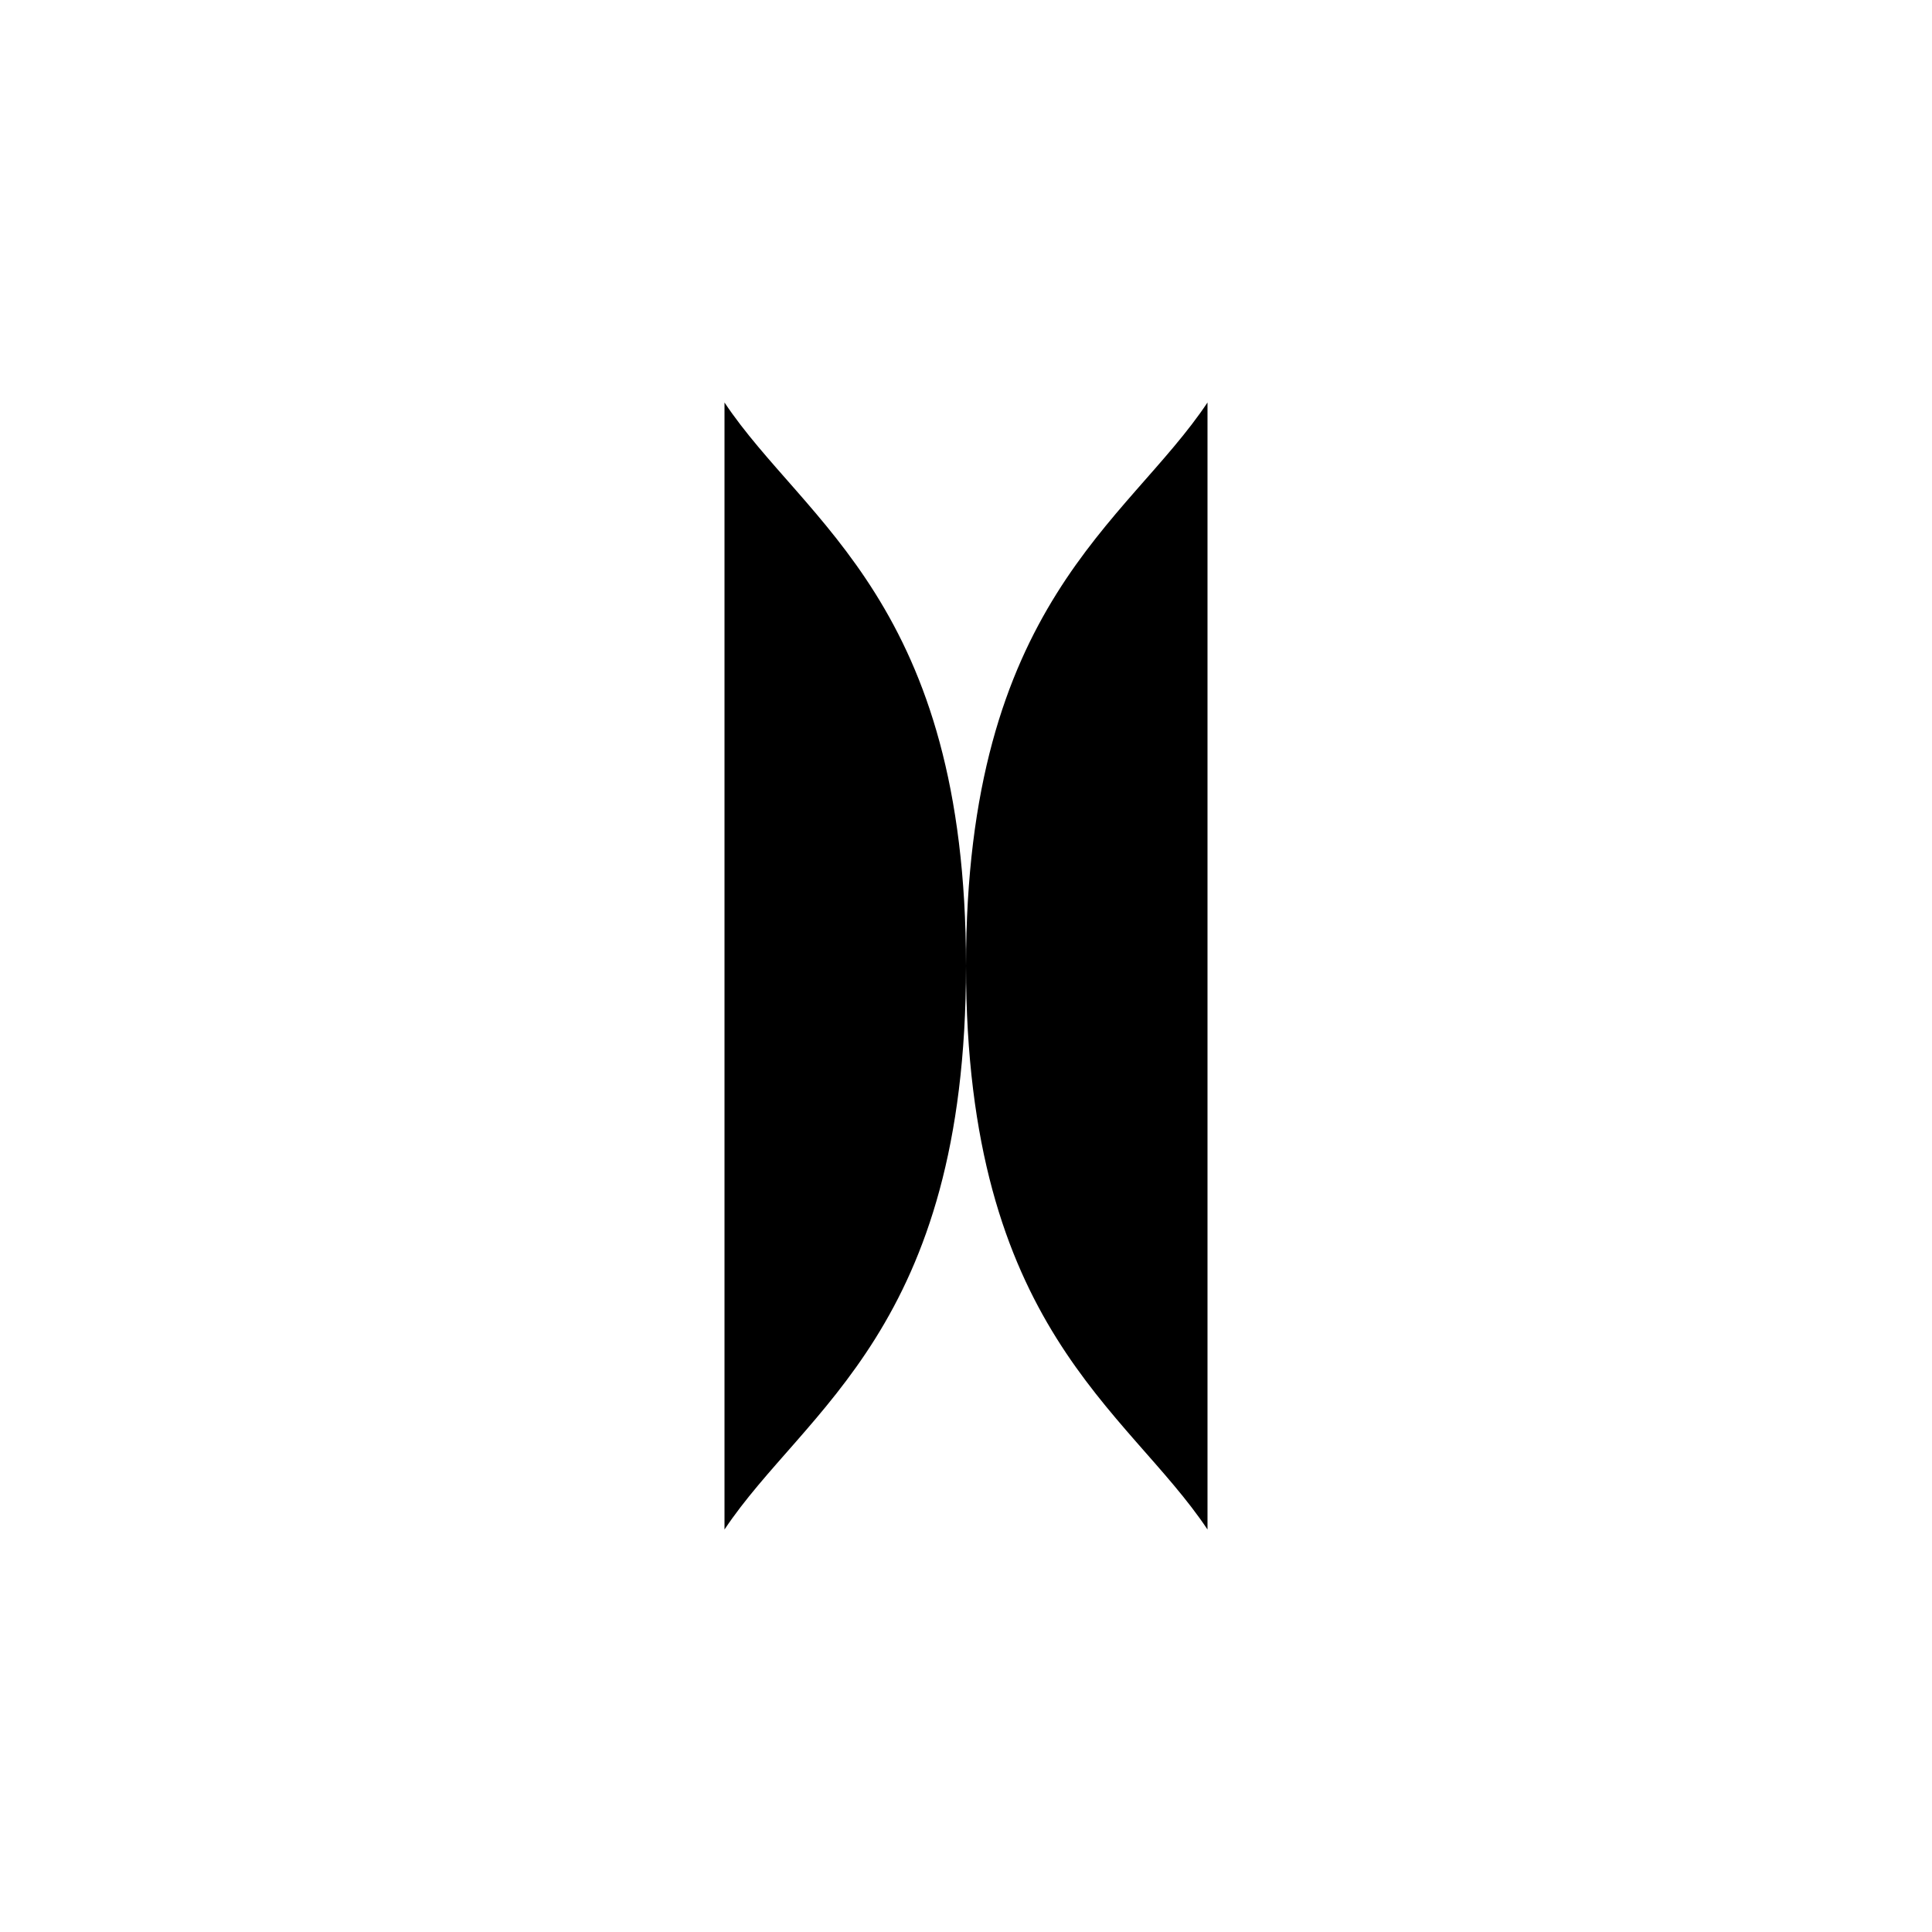
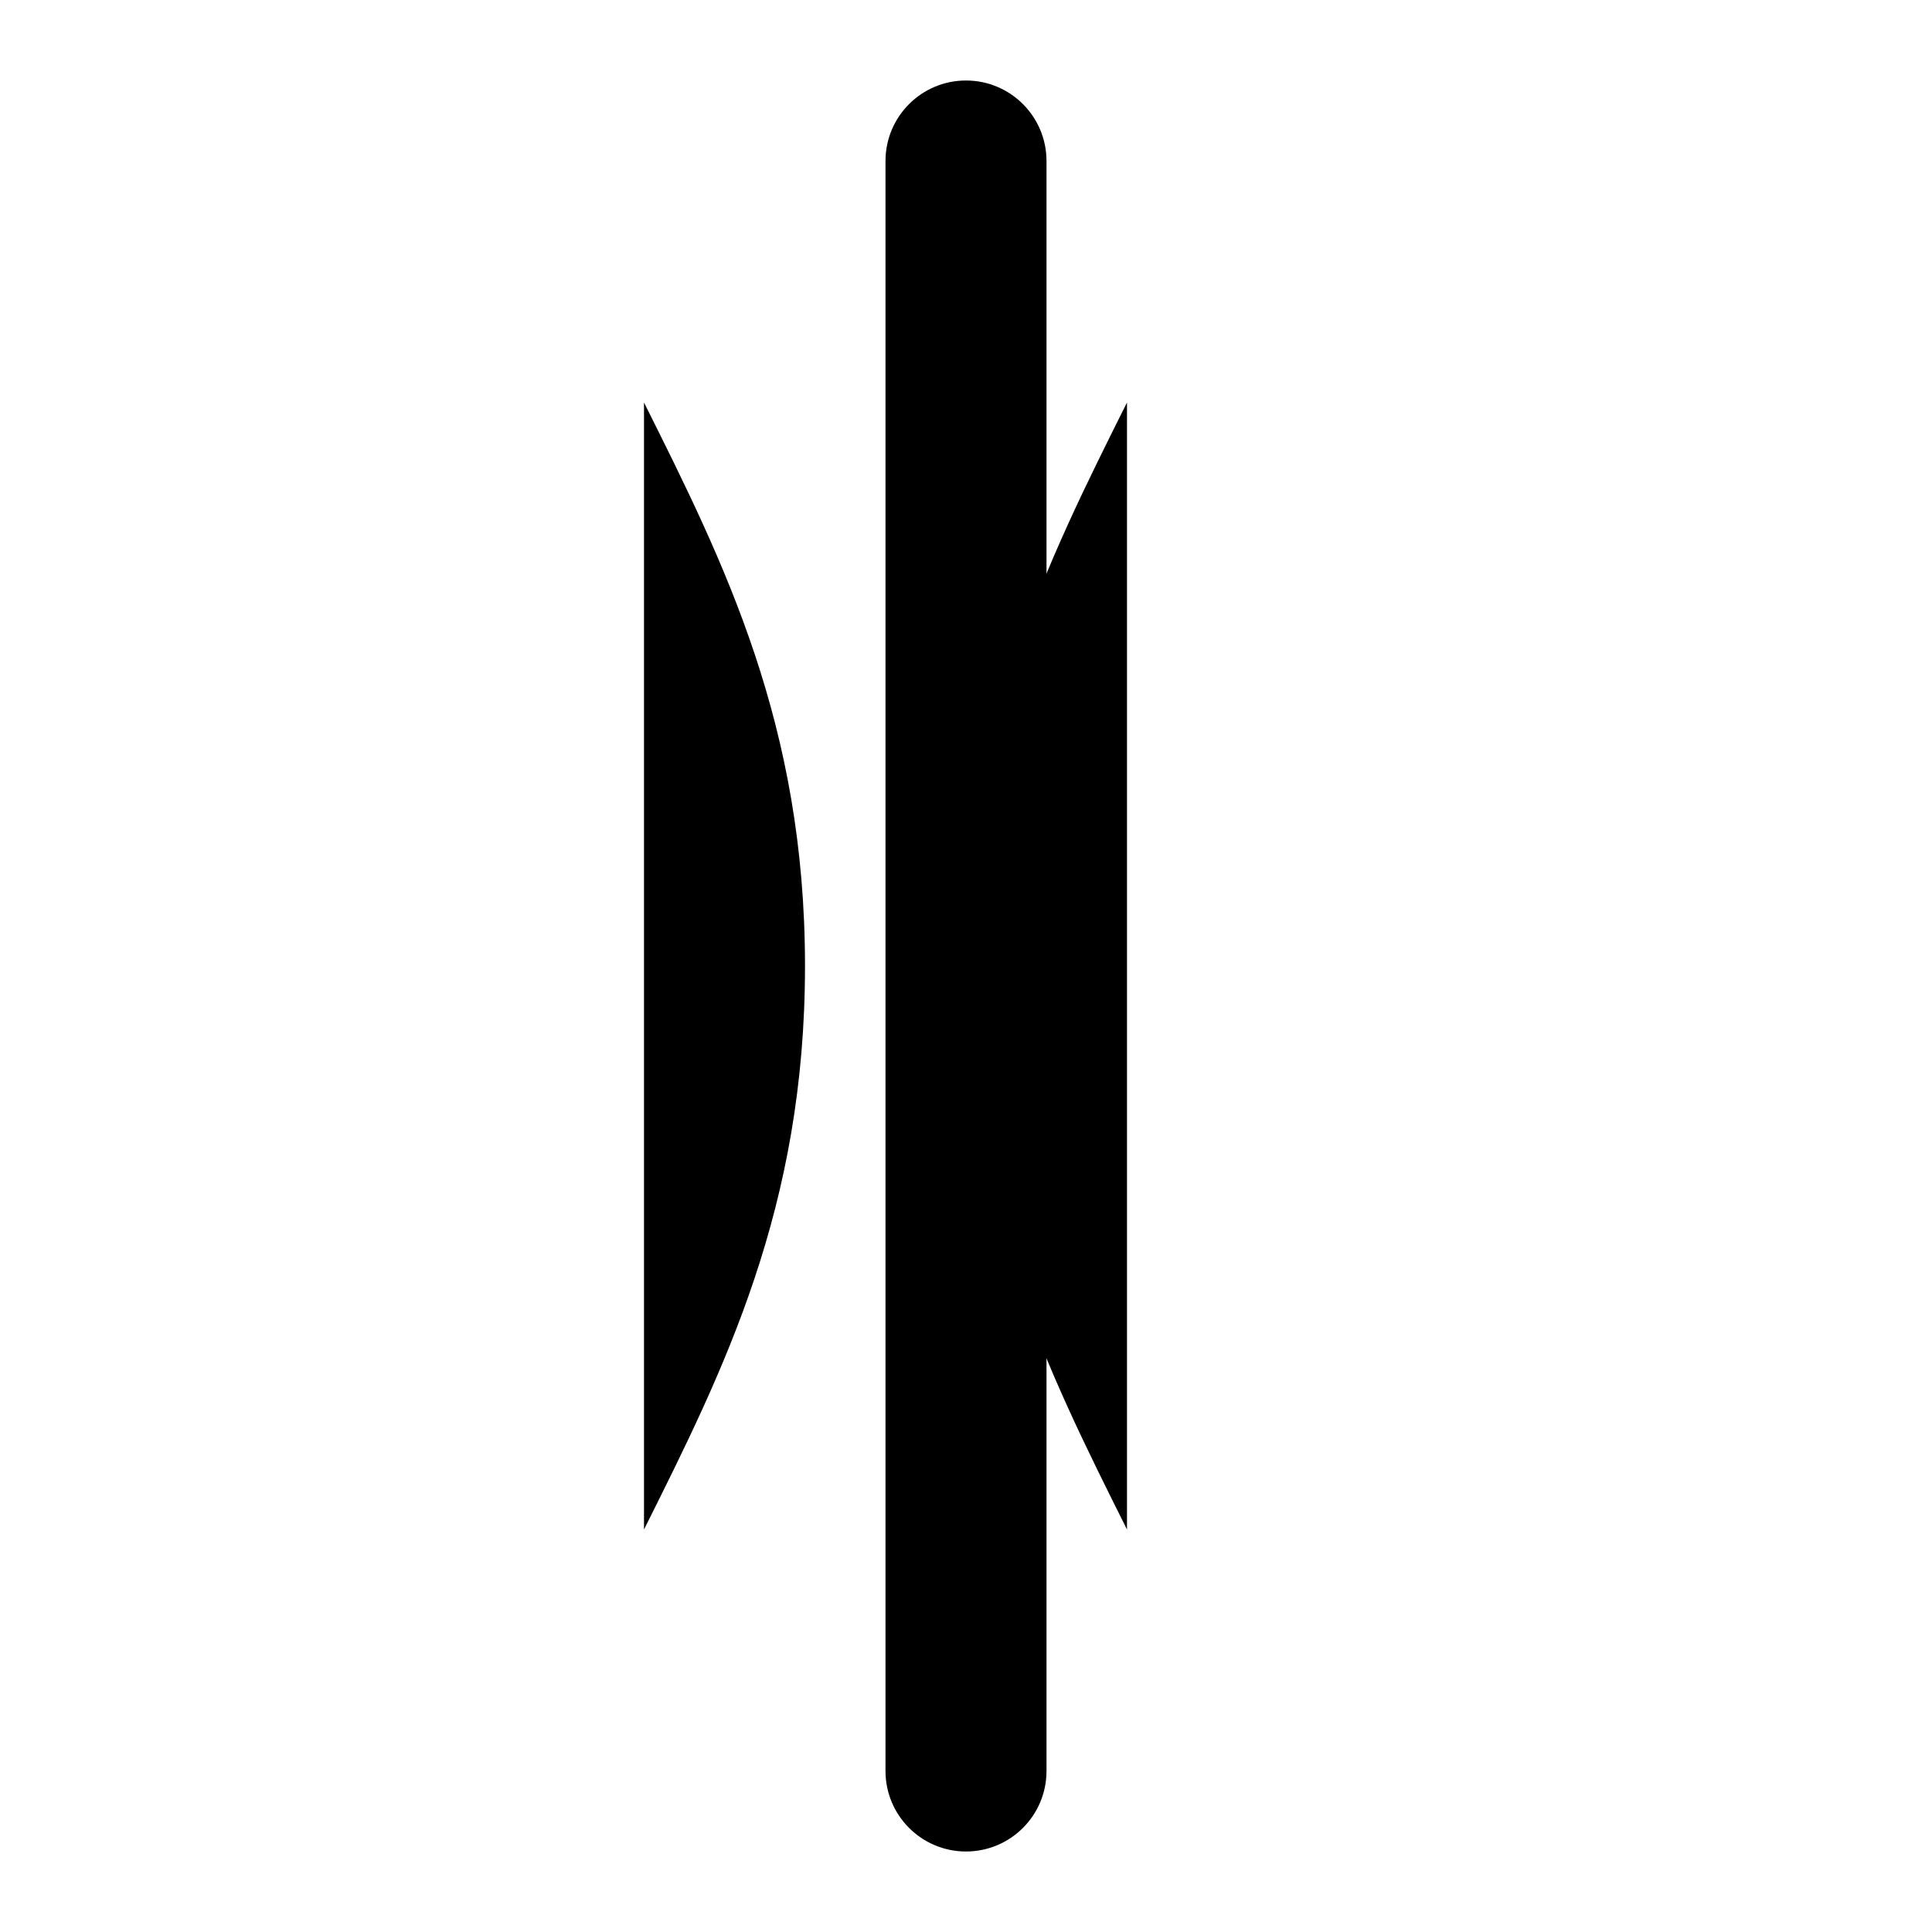
- <svg xmlns="http://www.w3.org/2000/svg" viewBox="0 0 48 48" fill="currentColor" stroke="none" stroke-linecap="round" stroke-linejoin="round">
-   <path d="M24 4v40M18 10c2 3 6 5 6 14s-4 11-6 14M30 10c-2 3-6 5-6 14s4 11 6 14" />
+ <svg xmlns="http://www.w3.org/2000/svg" viewBox="0 0 48 48" fill="currentColor">
+   <rect x="22" y="2" width="4" height="44" rx="2" />
+   <path d="M16 10c2 4 4 8 4 14s-2 10-4 14M28 10c-2 4-4 8-4 14s2 10 4 14" />
</svg>
